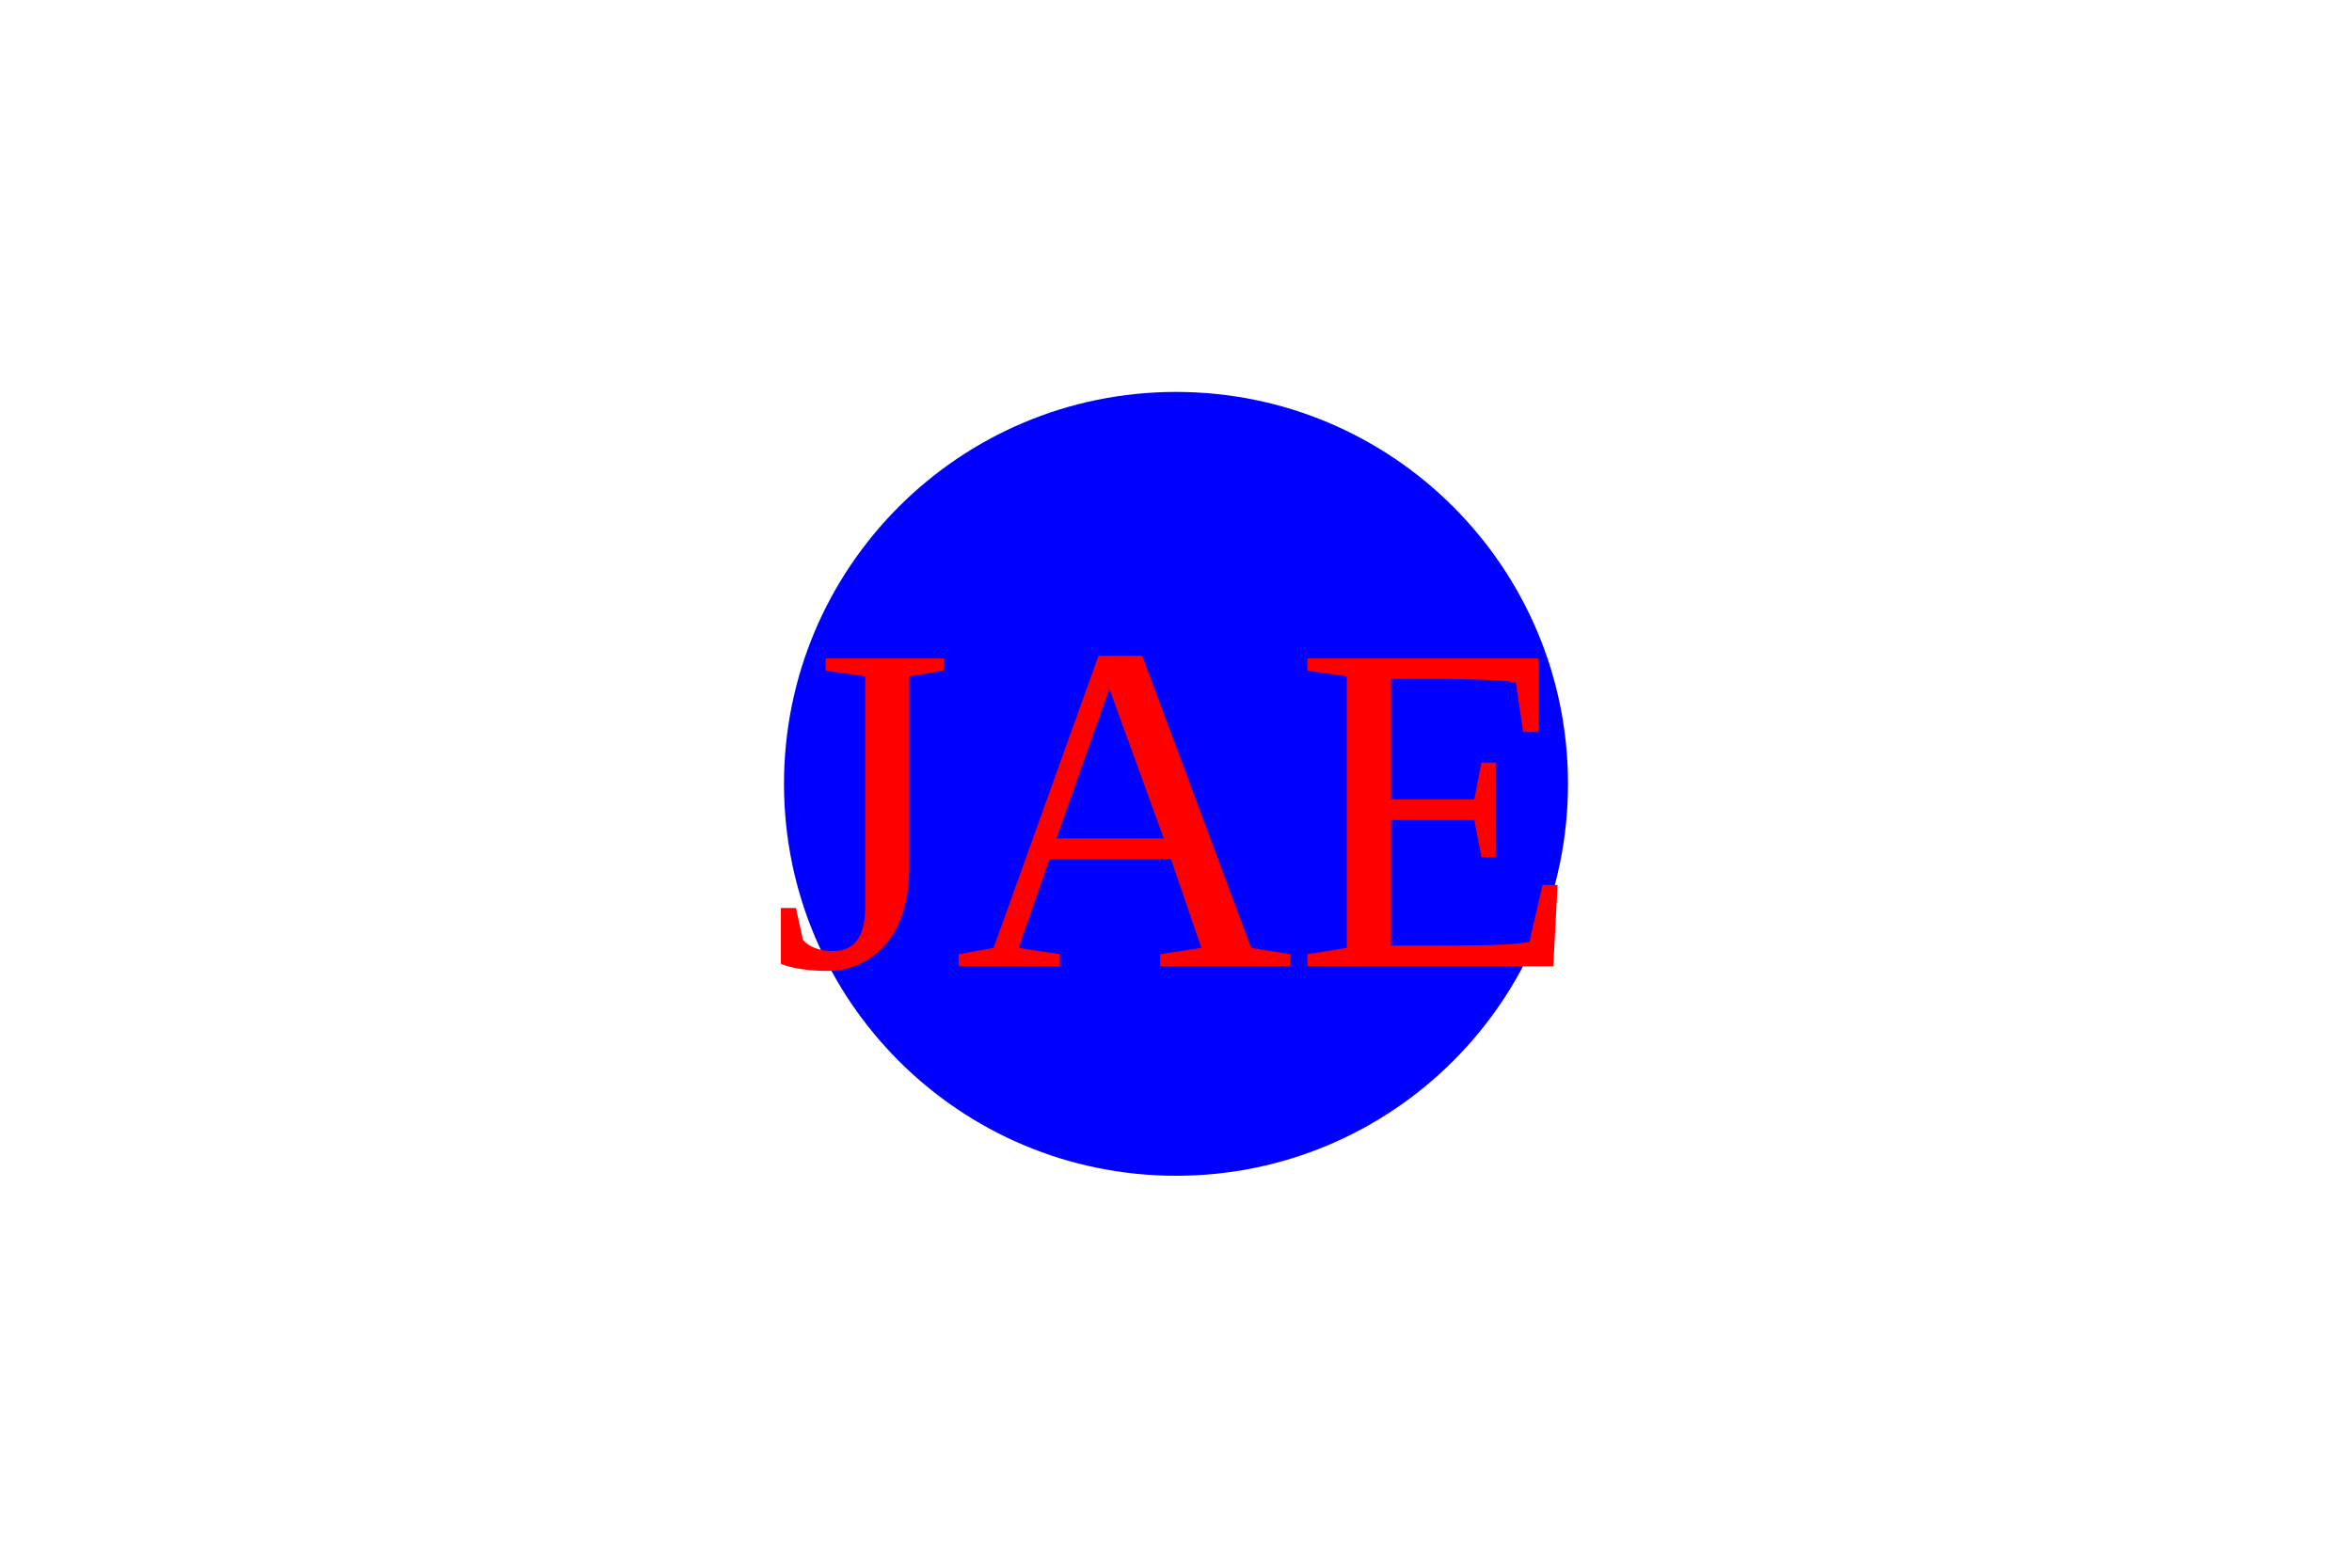
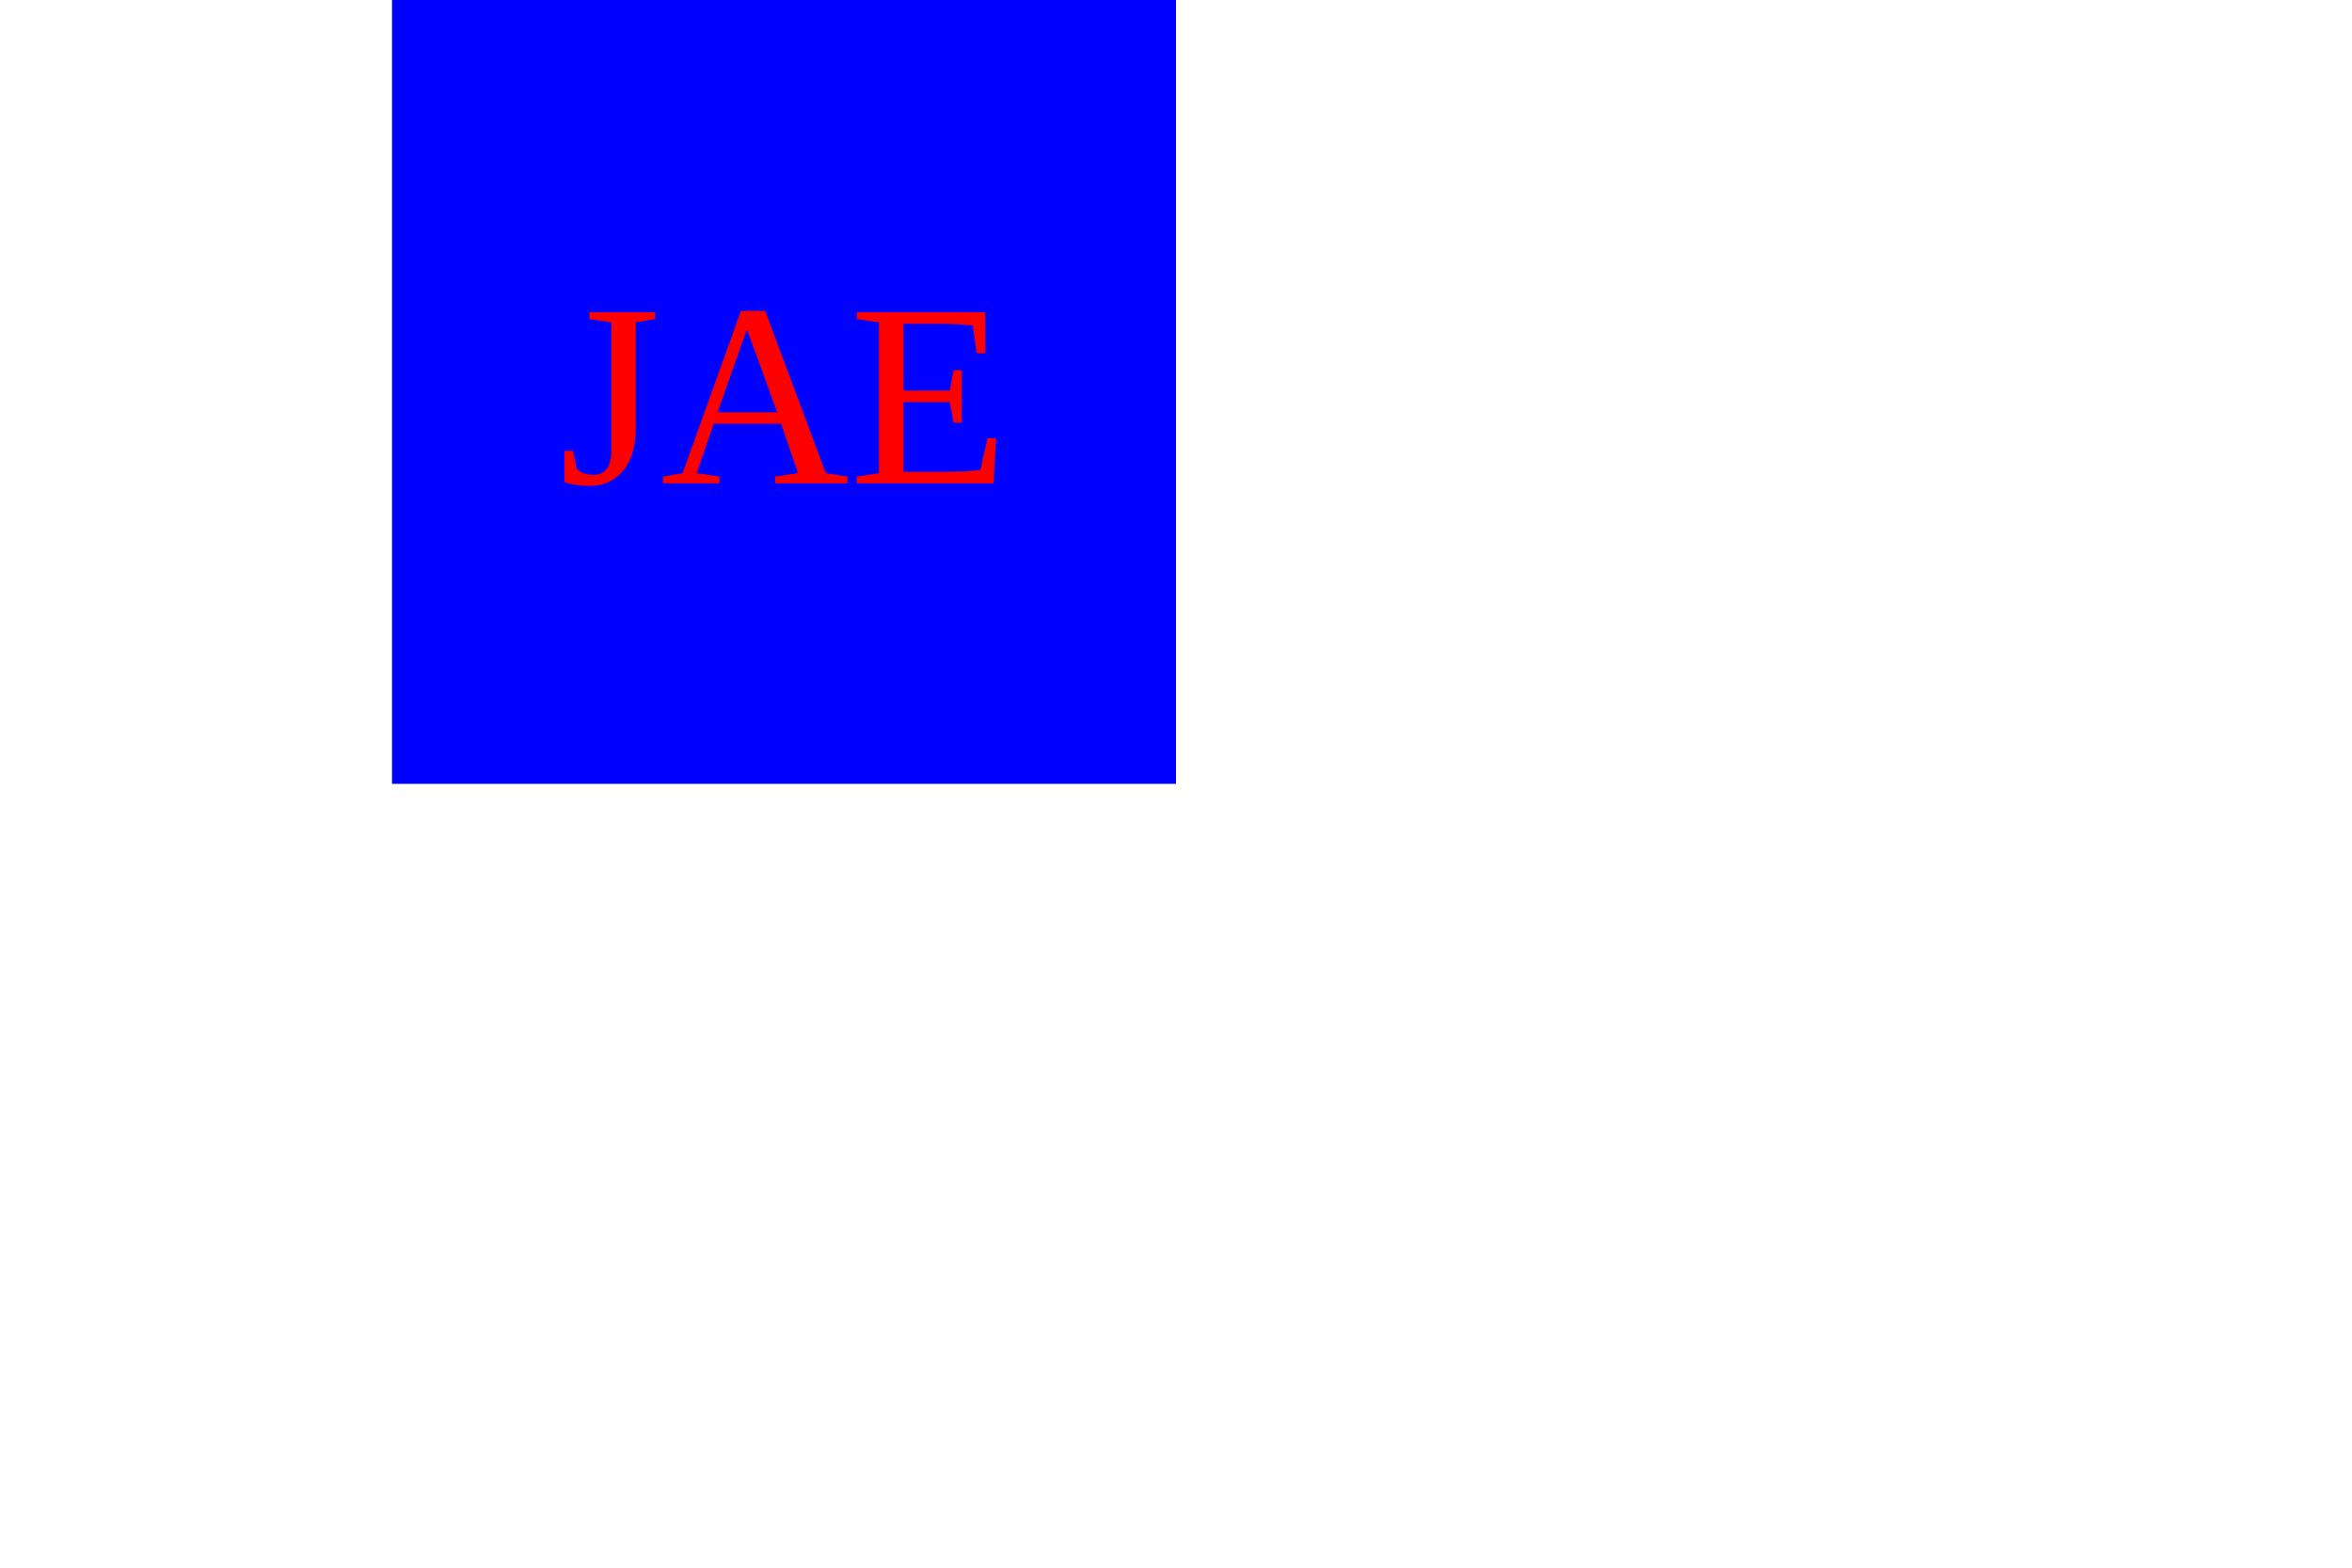
<svg xmlns="http://www.w3.org/2000/svg" xmlns:ns1="http://svgjs.dev/svgjs" version="1.1" width="300" height="200">
-   <circle r="50" cx="150" cy="100" fill="blue" />
-   <text fill="red" font-size="60" text-anchor="middle" x="150" y="123.276" ns1:data="{&quot;leading&quot;:&quot;1.3&quot;}">
-     <tspan dy="0" x="150" ns1:data="{&quot;newLined&quot;:true}">JAE</tspan>
+   <rect width="100" height="100" fill="blue" x="50" y="0" />
+   <text fill="red" font-size="33.333" text-anchor="middle" dominant-baseline="middle" x="100" y="54.012" ns1:data="{&quot;leading&quot;:&quot;1.3&quot;}">
+     <tspan dy="0" x="100" ns1:data="{&quot;newLined&quot;:true}">JAE</tspan>
  </text>
</svg>
